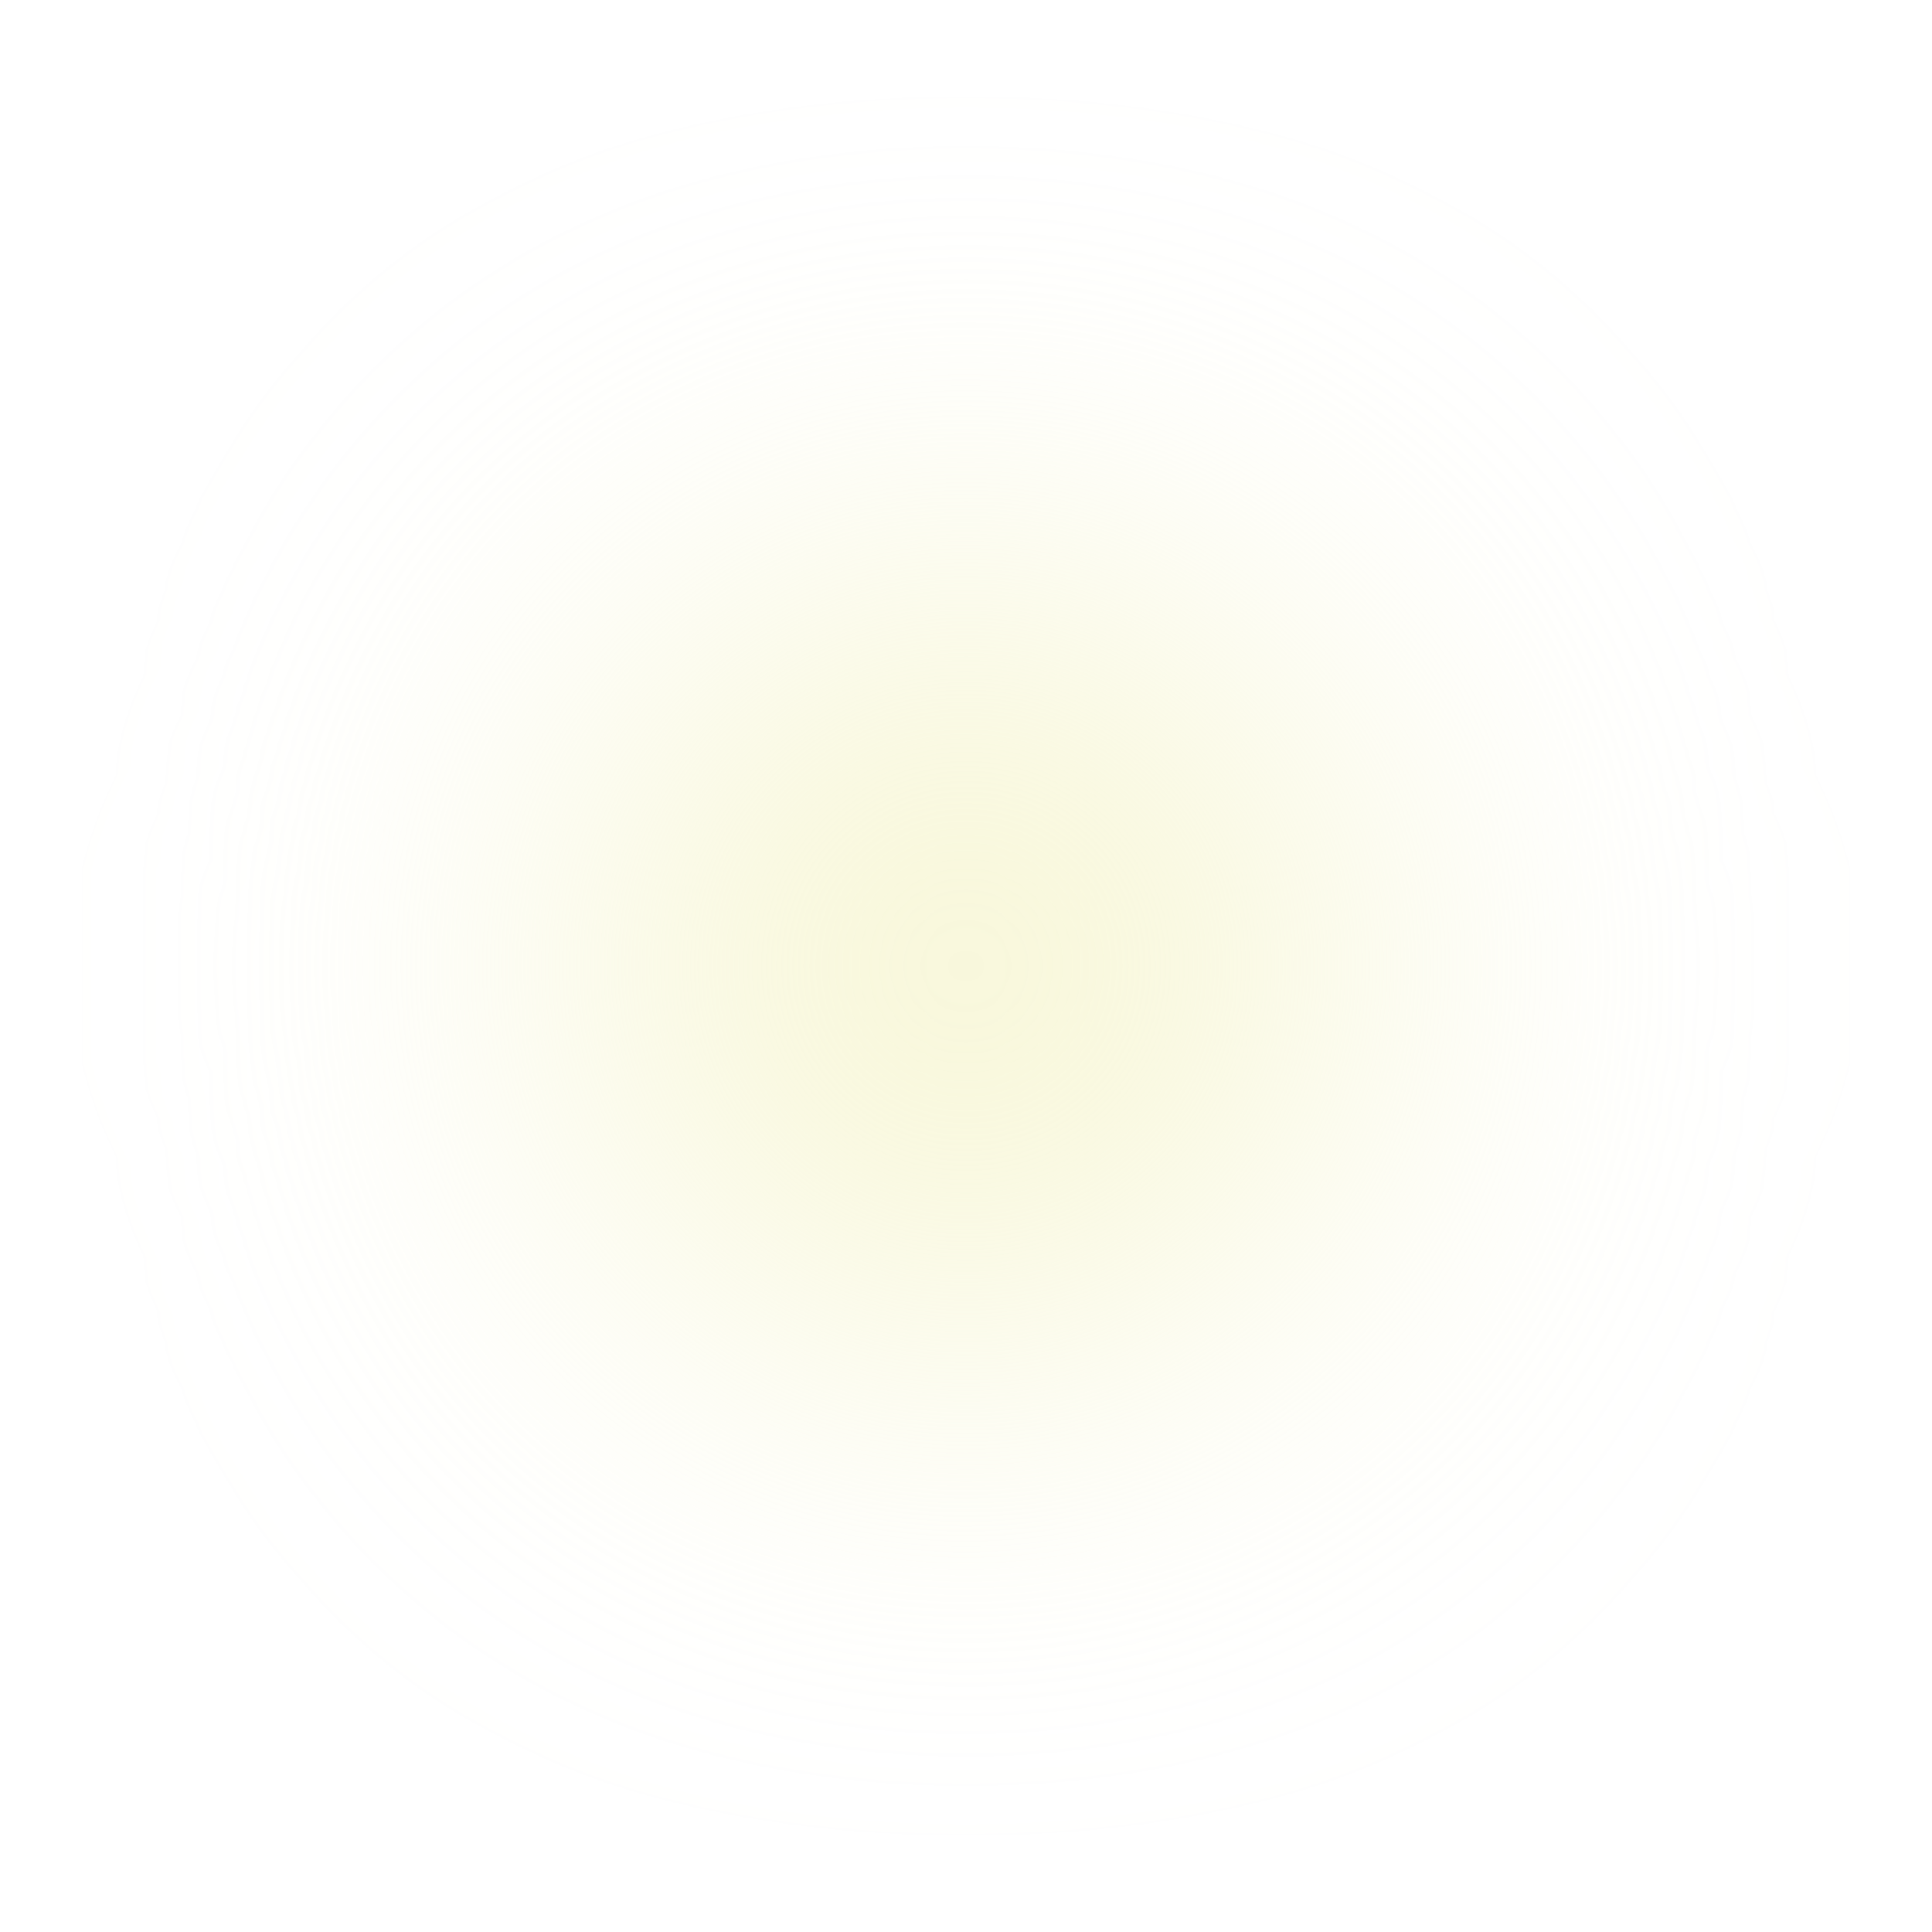
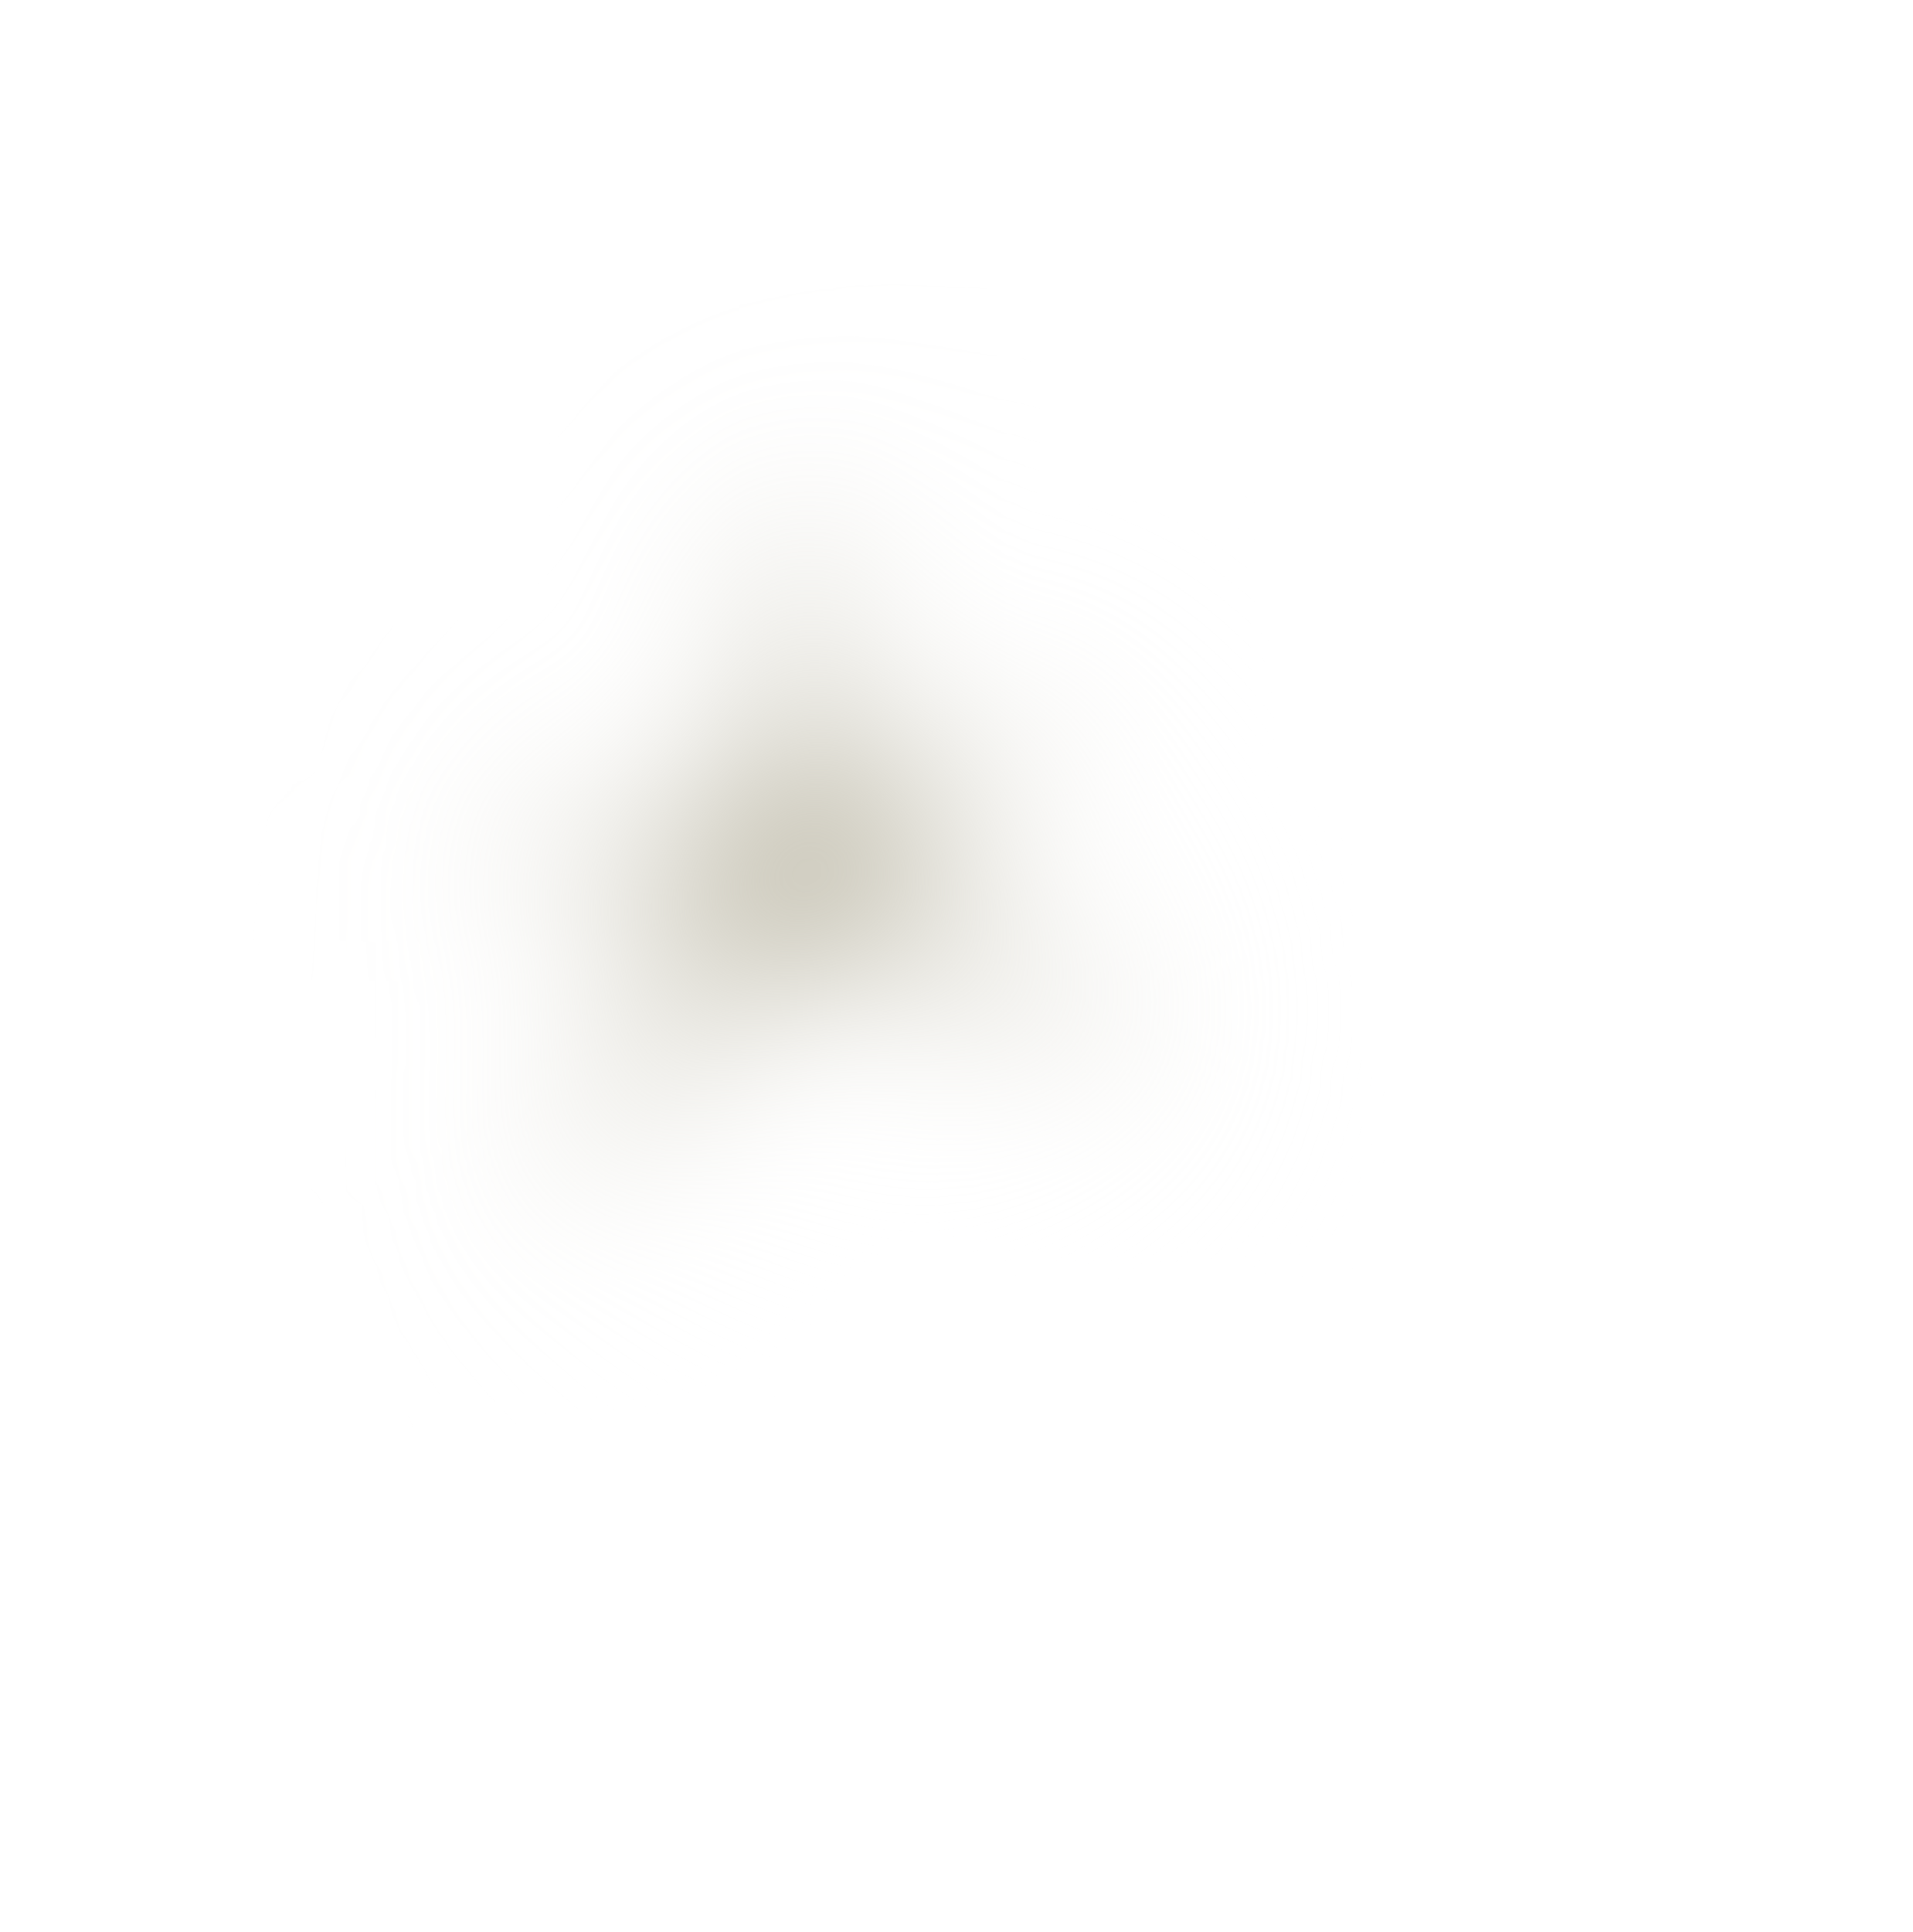
- <svg xmlns="http://www.w3.org/2000/svg" width="159" height="159" viewBox="0 0 159 159" fill="none">
-   <g filter="url(#filter0_f_1080_19765)">
-     <circle cx="79.5" cy="79.5" r="34.5" fill="#F4F1C1" fill-opacity="0.62" />
+ <svg xmlns="http://www.w3.org/2000/svg" width="100" height="101" viewBox="0 0 100 101" fill="none">
+   <g filter="url(#filter0_df_1301_20203)">
+     <path d="M41.775 24L43.84 42.995L55.824 37.267L45.117 46.538L62 54.956L41.775 48.728L27.725 63L38.433 46.538L24 45.006L39.71 42.995L41.775 24Z" fill="#B1AC97" />
  </g>
  <defs>
-     <filter id="filter0_f_1080_19765" x="0" y="0" width="159" height="159" filterUnits="userSpaceOnUse" color-interpolation-filters="sRGB">
+     <filter id="filter0_df_1301_20203" x="0" y="0" width="100" height="101" filterUnits="userSpaceOnUse" color-interpolation-filters="sRGB">
      <feFlood flood-opacity="0" result="BackgroundImageFix" />
-       <feBlend mode="normal" in="SourceGraphic" in2="BackgroundImageFix" result="shape" />
-       <feGaussianBlur stdDeviation="22.5" result="effect1_foregroundBlur_1080_19765" />
+       <feColorMatrix in="SourceAlpha" type="matrix" values="0 0 0 0 0 0 0 0 0 0 0 0 0 0 0 0 0 0 127 0" result="hardAlpha" />
+       <feOffset dx="7" dy="7" />
+       <feGaussianBlur stdDeviation="15.5" />
+       <feComposite in2="hardAlpha" operator="out" />
+       <feColorMatrix type="matrix" values="0 0 0 0 1 0 0 0 0 1 0 0 0 0 1 0 0 0 1 0" />
+       <feBlend mode="normal" in2="BackgroundImageFix" result="effect1_dropShadow_1301_20203" />
+       <feBlend mode="normal" in="SourceGraphic" in2="effect1_dropShadow_1301_20203" result="shape" />
+       <feGaussianBlur stdDeviation="4.5" result="effect2_foregroundBlur_1301_20203" />
    </filter>
  </defs>
</svg>
